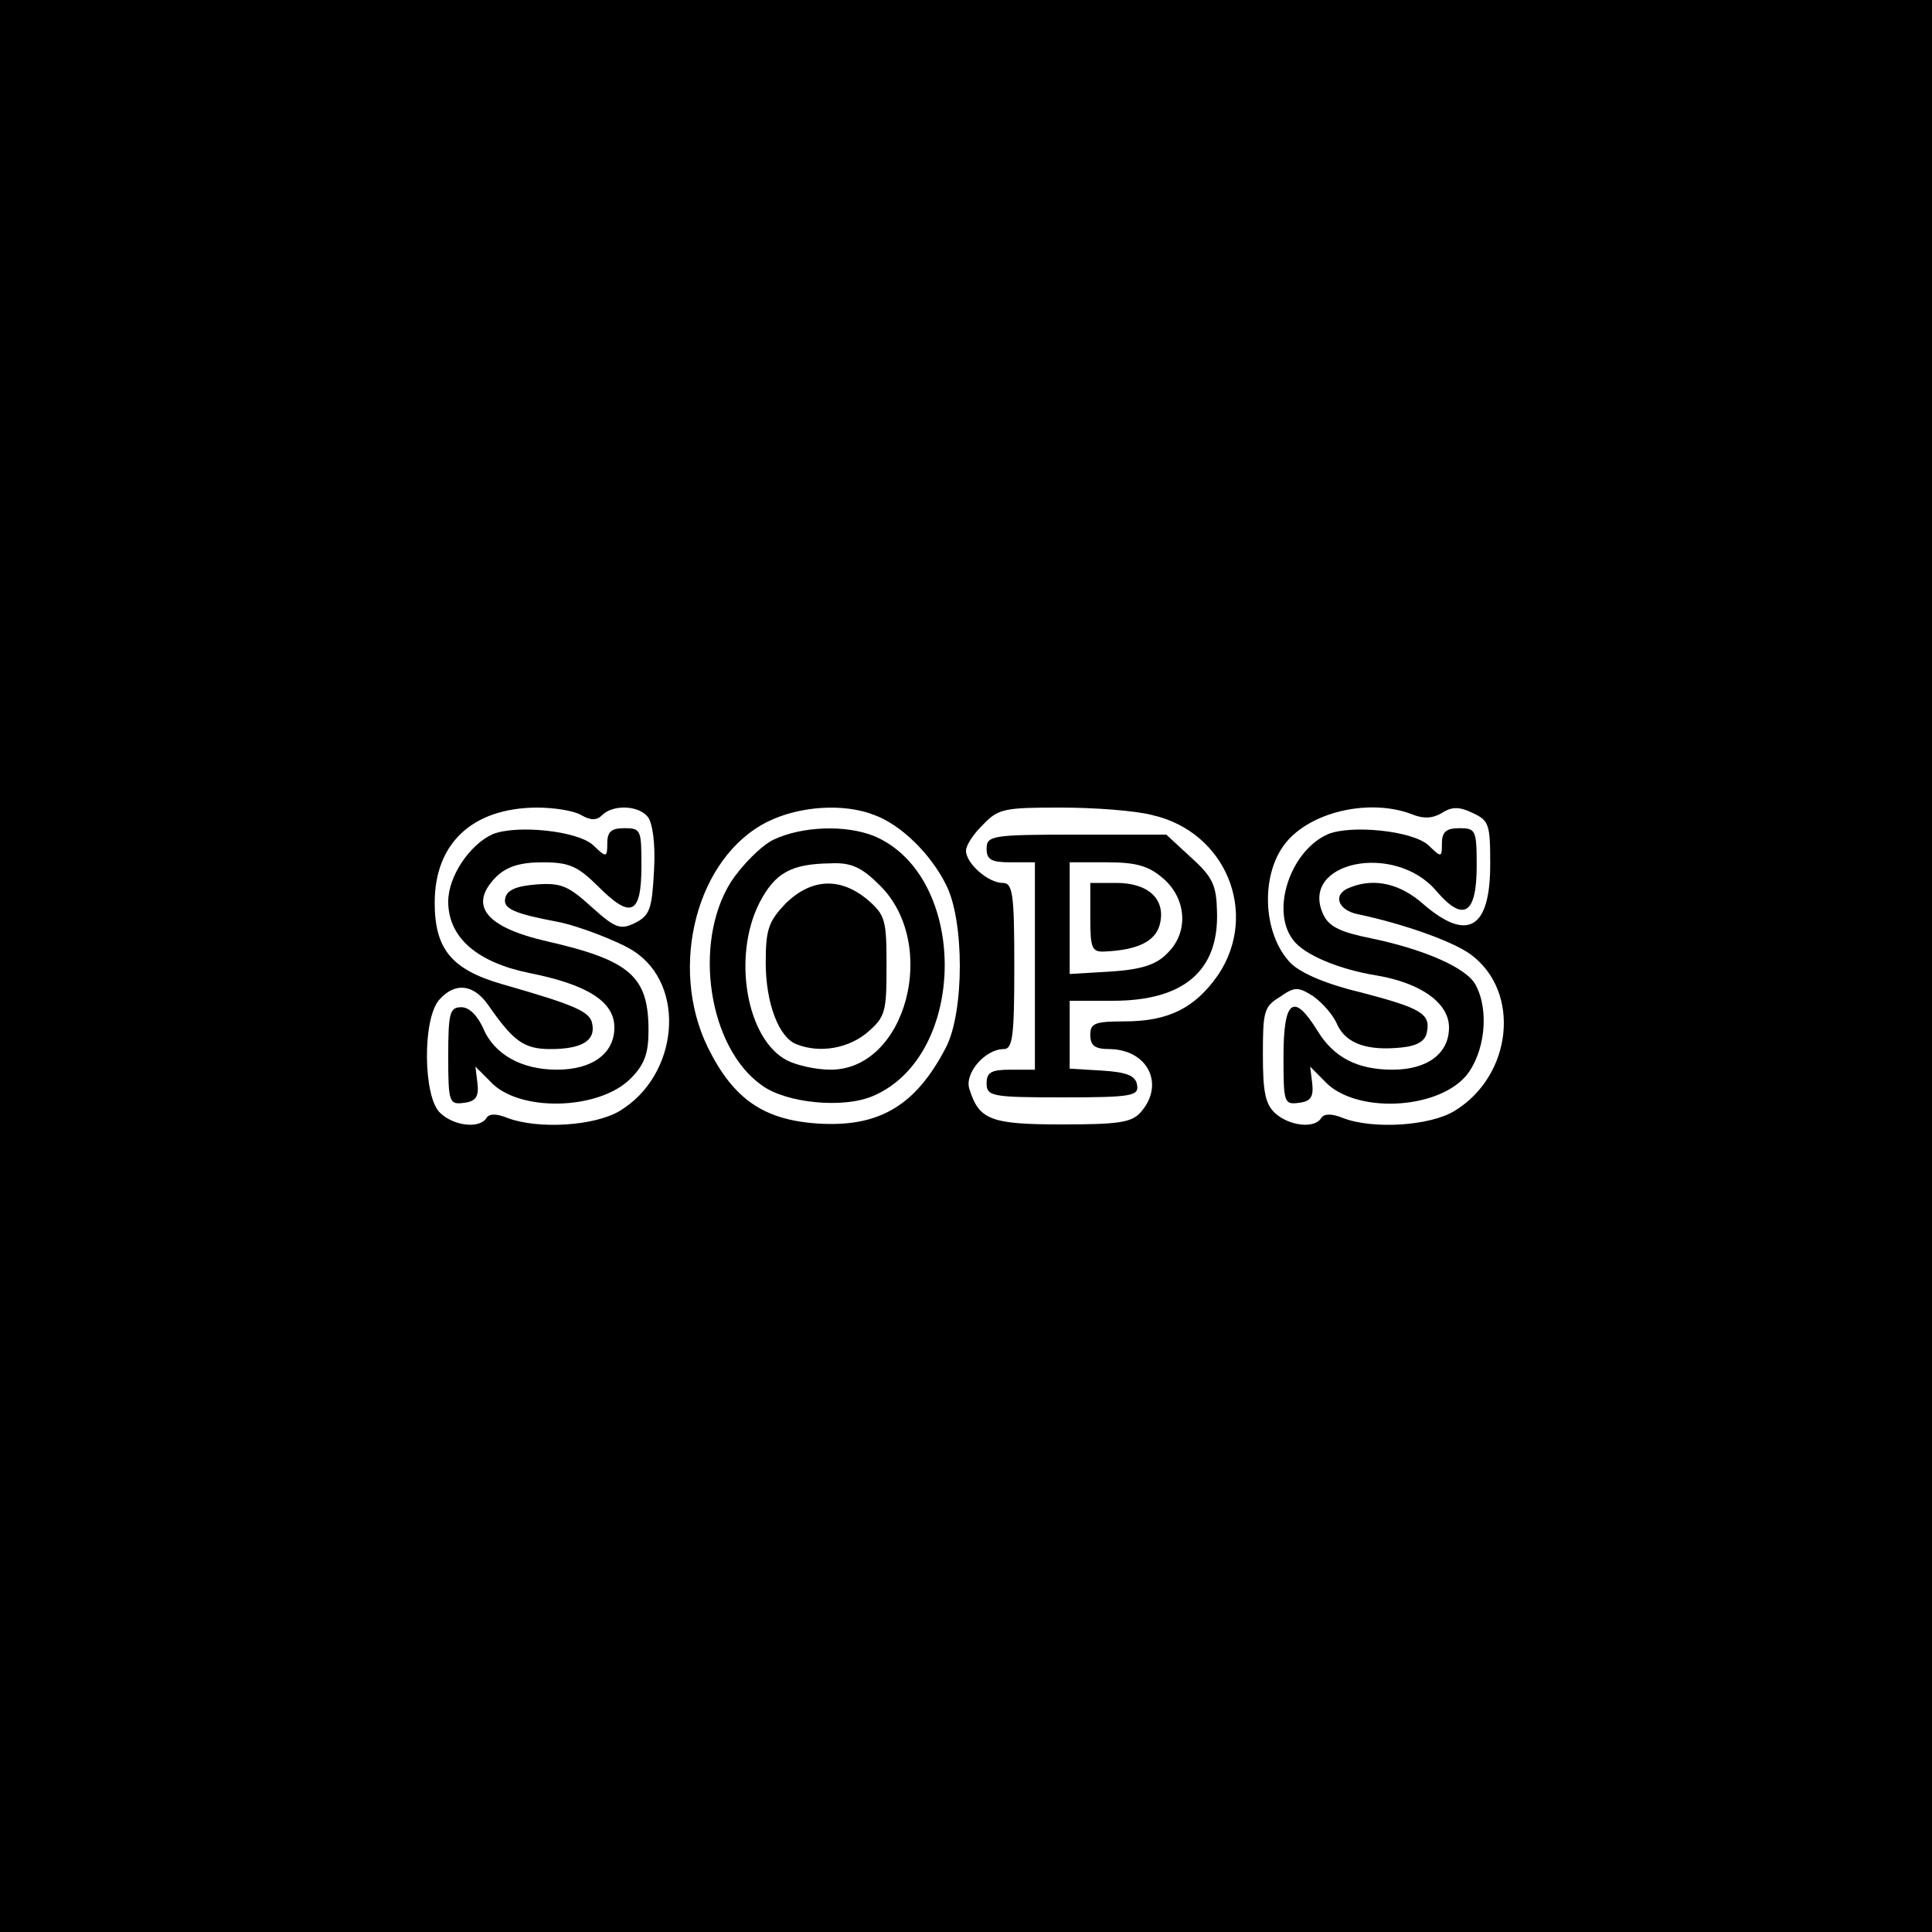
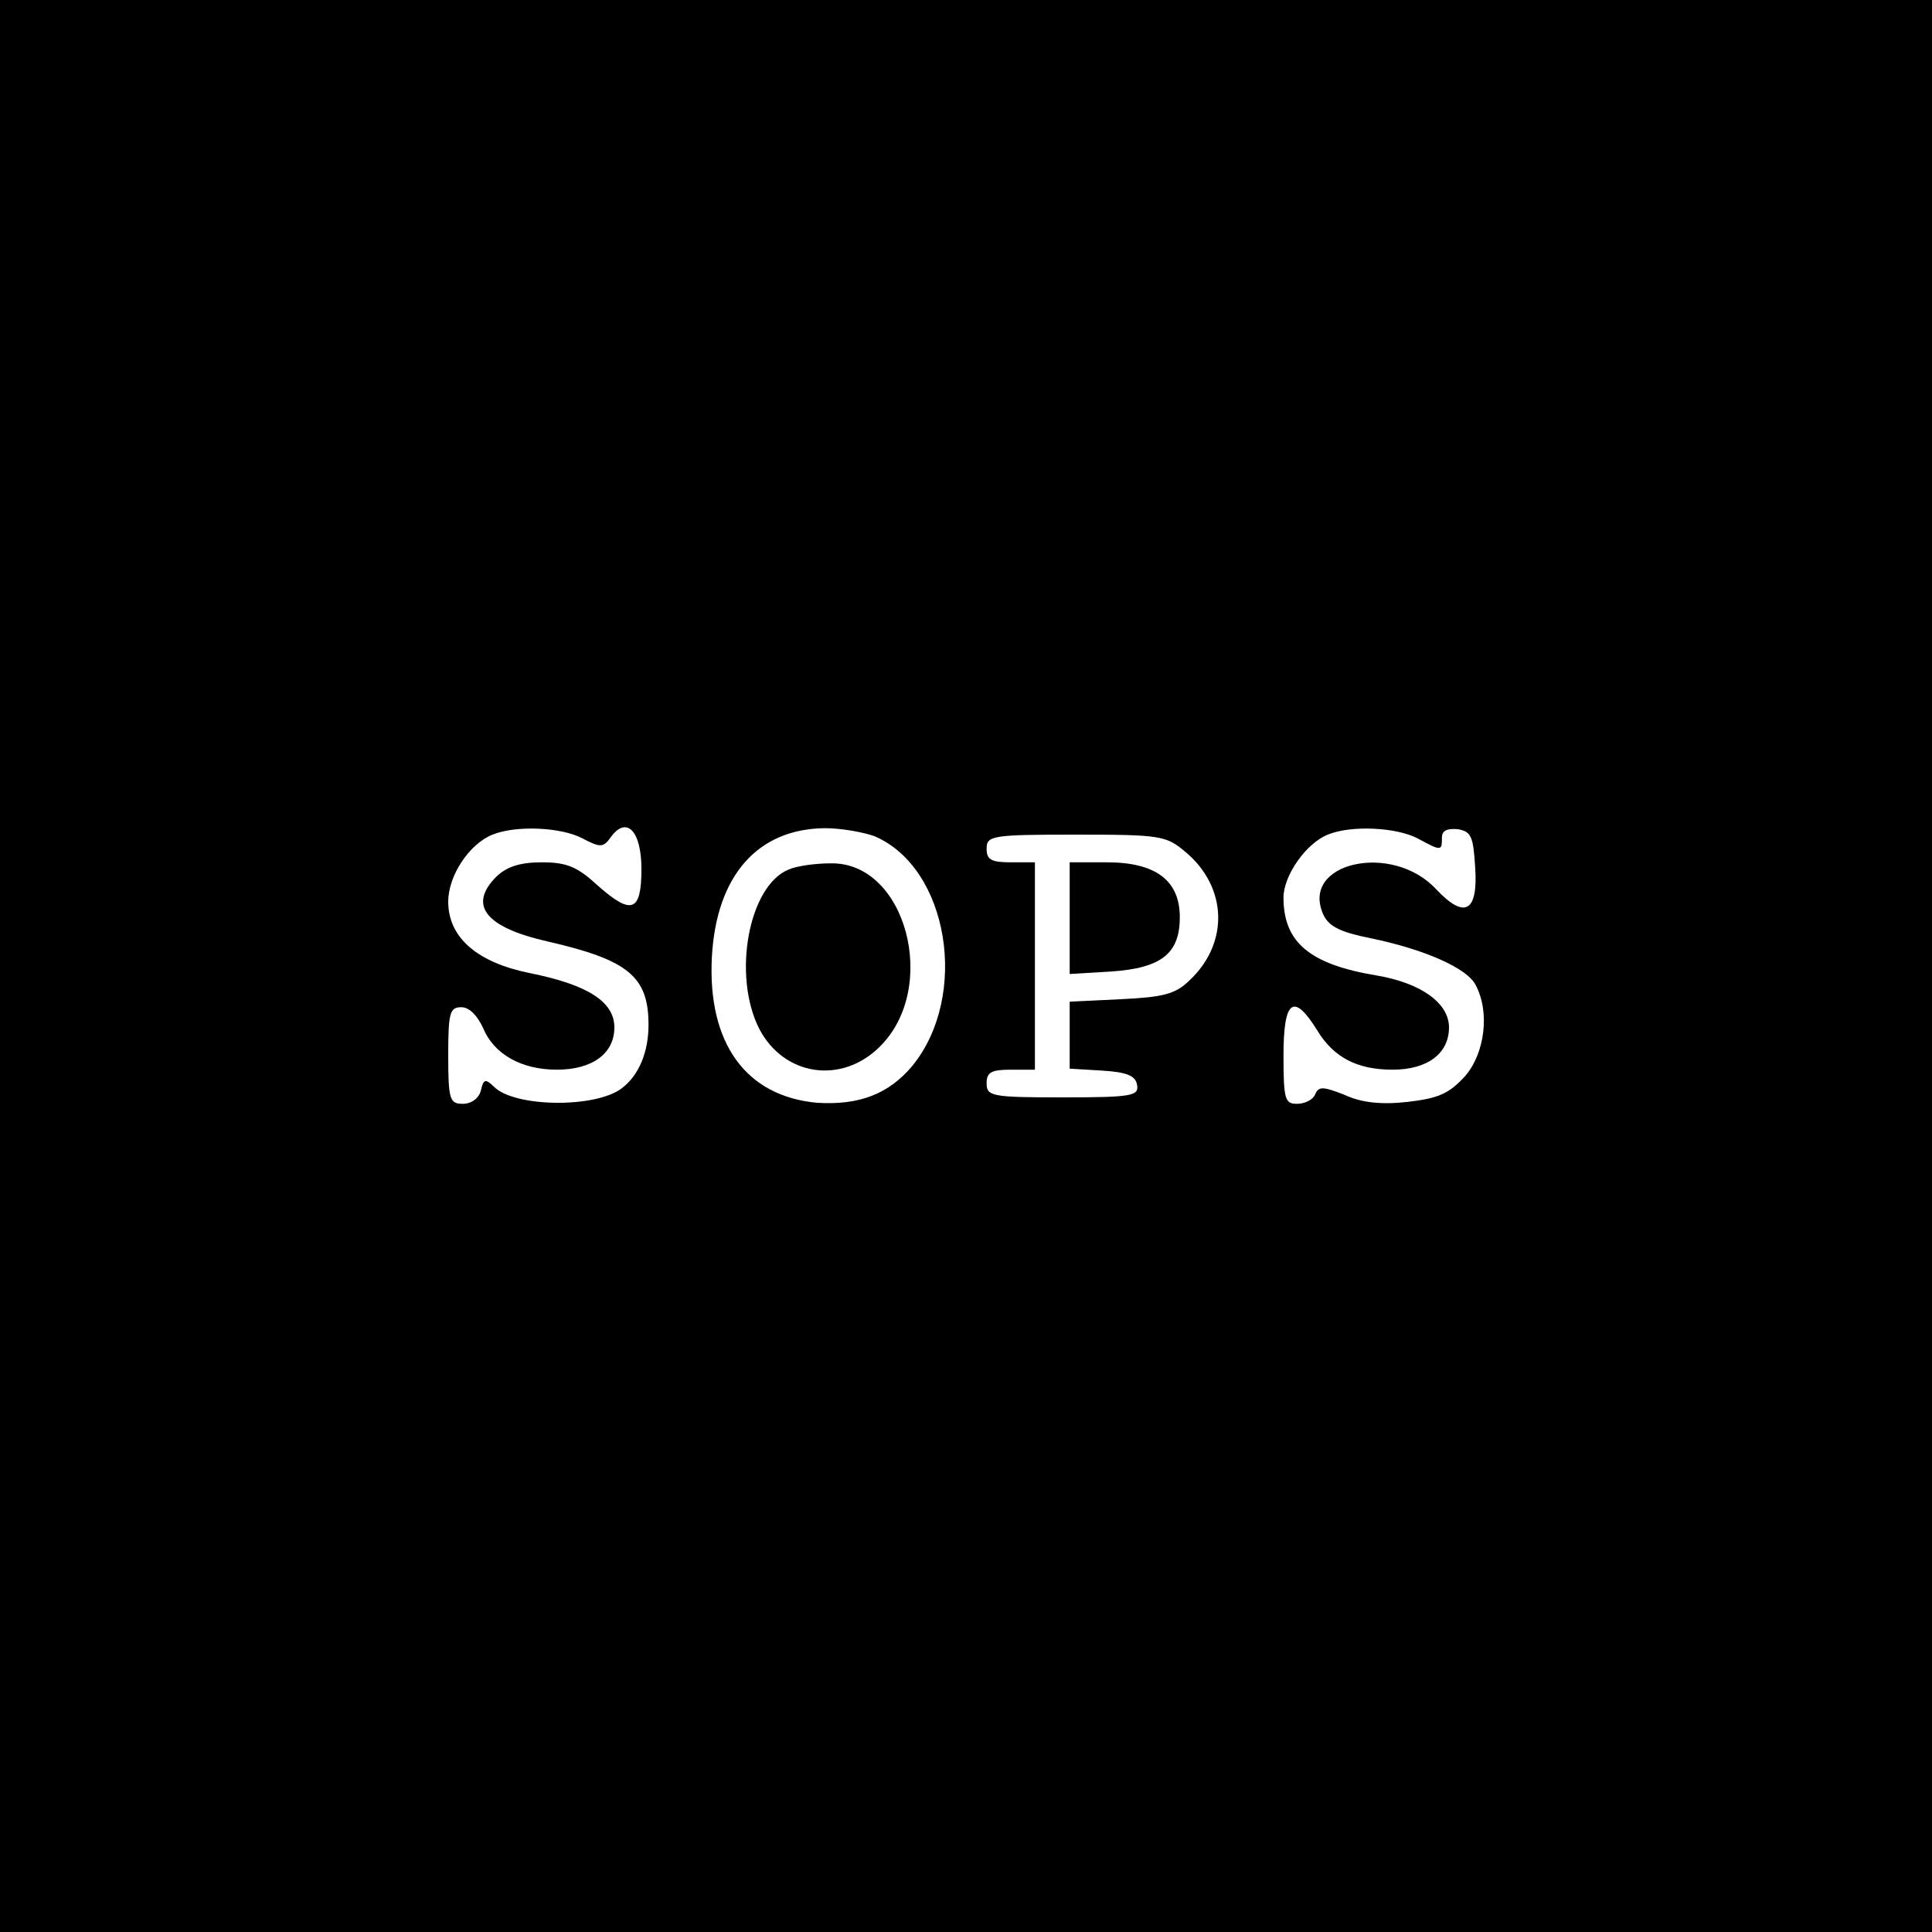
- <svg xmlns="http://www.w3.org/2000/svg" width="15px" height="15px" viewBox="0 0 15 15" version="1.1">
+ <svg xmlns="http://www.w3.org/2000/svg" width="15px" height="15px" viewBox="0 0 15 15" version="1.1" style="background-color:white">
  <g id="surface1">
-     <path style=" stroke:none;fill-rule:nonzero;fill:rgb(0%,0%,0%);fill-opacity:1;" d="M 0 7.5 L 0 15 L 15 15 L 15 0 L 0 0 Z M 4.512 6.328 C 4.586 6.371 4.633 6.371 4.676 6.328 C 4.758 6.246 4.957 6.25 5.031 6.344 C 5.066 6.391 5.09 6.551 5.078 6.754 C 5.062 7.055 5.047 7.105 4.934 7.164 C 4.816 7.223 4.777 7.207 4.59 7.039 C 4.414 6.879 4.355 6.852 4.164 6.867 C 4.008 6.879 3.934 6.91 3.922 6.977 C 3.906 7.055 3.996 7.094 4.324 7.156 C 4.48 7.184 4.805 7.309 4.918 7.383 C 5.332 7.648 5.27 8.348 4.812 8.625 C 4.617 8.742 4.18 8.77 3.941 8.68 C 3.855 8.645 3.797 8.645 3.777 8.68 C 3.723 8.766 3.523 8.742 3.418 8.641 C 3.285 8.523 3.277 7.902 3.414 7.758 C 3.535 7.625 3.676 7.641 3.789 7.801 C 3.984 8.082 4.066 8.145 4.273 8.145 C 4.52 8.145 4.625 8.078 4.598 7.949 C 4.582 7.855 4.473 7.805 3.898 7.641 C 3.504 7.527 3.375 7.367 3.375 7.008 C 3.375 6.547 3.668 6.273 4.168 6.27 C 4.297 6.27 4.453 6.293 4.512 6.328 Z M 6.789 6.328 C 6.992 6.402 7.223 6.625 7.344 6.867 C 7.488 7.145 7.488 7.855 7.344 8.133 C 7.109 8.586 6.824 8.754 6.348 8.723 C 5.93 8.695 5.695 8.535 5.496 8.133 C 5.188 7.504 5.41 6.652 5.961 6.379 C 6.207 6.258 6.551 6.234 6.789 6.328 Z M 8.945 6.328 C 9.52 6.457 9.777 7.094 9.457 7.57 C 9.277 7.828 9.07 7.93 8.73 7.93 C 8.5 7.93 8.465 7.945 8.465 8.035 C 8.465 8.117 8.5 8.145 8.613 8.145 C 8.914 8.148 9.047 8.422 8.855 8.637 C 8.785 8.715 8.684 8.73 8.246 8.73 C 7.691 8.73 7.602 8.695 7.527 8.457 C 7.484 8.336 7.648 8.145 7.793 8.145 C 7.863 8.145 7.875 8.043 7.875 7.5 C 7.875 6.938 7.863 6.855 7.785 6.855 C 7.672 6.855 7.5 6.703 7.5 6.605 C 7.5 6.562 7.559 6.473 7.633 6.402 C 7.75 6.277 7.805 6.27 8.234 6.27 C 8.492 6.27 8.812 6.293 8.945 6.328 Z M 10.957 6.32 C 11.051 6.359 11.121 6.355 11.195 6.312 C 11.27 6.262 11.332 6.262 11.434 6.312 C 11.562 6.371 11.57 6.402 11.57 6.711 C 11.57 7.211 11.395 7.316 11.051 7.02 C 10.875 6.863 10.672 6.812 10.48 6.891 C 10.344 6.941 10.383 7.066 10.543 7.098 C 10.895 7.172 11.281 7.309 11.418 7.41 C 11.812 7.699 11.742 8.352 11.293 8.625 C 11.102 8.742 10.66 8.77 10.426 8.68 C 10.34 8.645 10.281 8.645 10.258 8.68 C 10.207 8.766 10.008 8.742 9.898 8.641 C 9.824 8.57 9.805 8.477 9.805 8.191 C 9.805 7.859 9.812 7.816 9.934 7.742 C 10.051 7.66 10.078 7.66 10.195 7.734 C 10.266 7.785 10.352 7.879 10.383 7.957 C 10.453 8.102 10.613 8.16 10.879 8.133 C 11.004 8.121 11.066 8.082 11.078 8.016 C 11.109 7.871 11.035 7.828 10.574 7.707 C 10.309 7.645 10.105 7.559 10.023 7.48 C 9.797 7.25 9.781 6.766 10 6.523 C 10.207 6.293 10.645 6.203 10.957 6.32 Z M 10.957 6.32 " />
-     <path style=" stroke:none;fill-rule:nonzero;fill:rgb(0%,0%,0%);fill-opacity:1;" d="M 3.824 6.477 C 3.645 6.559 3.48 6.805 3.48 7 C 3.48 7.281 3.707 7.473 4.113 7.555 C 4.562 7.645 4.77 7.777 4.77 7.977 C 4.77 8.18 4.598 8.305 4.324 8.305 C 4.051 8.305 3.836 8.188 3.75 7.98 C 3.707 7.887 3.645 7.82 3.582 7.82 C 3.492 7.82 3.48 7.863 3.48 8.203 C 3.48 8.562 3.488 8.578 3.605 8.562 C 3.695 8.551 3.719 8.512 3.707 8.41 L 3.691 8.281 L 3.805 8.395 C 4.023 8.637 4.648 8.621 4.895 8.375 C 5.004 8.266 5.035 8.18 5.035 8 C 5.035 7.582 4.895 7.457 4.25 7.309 C 3.766 7.199 3.633 7.027 3.855 6.805 C 3.934 6.73 4.035 6.695 4.211 6.695 C 4.418 6.695 4.484 6.723 4.645 6.883 C 4.902 7.141 4.98 7.098 4.98 6.723 C 4.98 6.445 4.977 6.43 4.848 6.43 C 4.746 6.43 4.715 6.457 4.715 6.547 C 4.715 6.66 4.707 6.66 4.605 6.562 C 4.484 6.449 4.008 6.402 3.824 6.477 Z M 3.824 6.477 " />
-     <path style=" stroke:none;fill-rule:nonzero;fill:rgb(0%,0%,0%);fill-opacity:1;" d="M 6.004 6.52 C 5.91 6.566 5.758 6.719 5.672 6.852 C 5.379 7.324 5.5 8.133 5.914 8.426 C 6.105 8.566 6.551 8.609 6.781 8.508 C 7.516 8.191 7.52 6.805 6.789 6.492 C 6.566 6.402 6.227 6.414 6.004 6.52 Z M 6.832 6.875 C 7.293 7.332 7.035 8.305 6.449 8.305 C 6.332 8.305 6.184 8.27 6.113 8.234 C 5.797 8.074 5.684 7.43 5.895 7.012 C 6.016 6.777 6.141 6.707 6.449 6.703 C 6.609 6.695 6.691 6.734 6.832 6.875 Z M 6.832 6.875 " />
-     <path style=" stroke:none;fill-rule:nonzero;fill:rgb(0%,0%,0%);fill-opacity:1;" d="M 6.102 7.012 C 5.969 7.152 5.945 7.211 5.945 7.473 C 5.945 7.789 6.047 8.059 6.188 8.109 C 6.371 8.18 6.59 8.137 6.734 8.016 C 6.875 7.895 6.883 7.855 6.883 7.5 C 6.883 7.145 6.875 7.105 6.734 6.984 C 6.523 6.809 6.301 6.82 6.102 7.012 Z M 6.102 7.012 " />
-     <path style=" stroke:none;fill-rule:nonzero;fill:rgb(0%,0%,0%);fill-opacity:1;" d="M 7.66 6.59 C 7.66 6.676 7.699 6.695 7.848 6.695 L 8.035 6.695 L 8.035 8.305 L 7.848 8.305 C 7.699 8.305 7.66 8.324 7.66 8.41 C 7.66 8.512 7.699 8.52 8.254 8.52 C 8.793 8.52 8.844 8.508 8.828 8.422 C 8.816 8.352 8.75 8.324 8.555 8.312 L 8.305 8.297 L 8.305 7.77 L 8.641 7.77 C 9.188 7.77 9.461 7.539 9.449 7.086 C 9.445 6.875 9.418 6.812 9.25 6.66 L 9.055 6.48 L 8.355 6.48 C 7.699 6.48 7.66 6.488 7.66 6.59 Z M 9.031 6.82 C 9.215 6.98 9.23 7.242 9.062 7.402 C 8.98 7.488 8.867 7.527 8.625 7.543 L 8.305 7.562 L 8.305 6.695 L 8.594 6.695 C 8.824 6.695 8.918 6.723 9.031 6.82 Z M 9.031 6.82 " />
-     <path style=" stroke:none;fill-rule:nonzero;fill:rgb(0%,0%,0%);fill-opacity:1;" d="M 8.465 7.125 C 8.465 7.367 8.477 7.395 8.586 7.387 C 8.832 7.375 8.969 7.309 9.004 7.18 C 9.055 6.984 8.918 6.855 8.668 6.855 L 8.465 6.855 Z M 8.465 7.125 " />
-     <path style=" stroke:none;fill-rule:nonzero;fill:rgb(0%,0%,0%);fill-opacity:1;" d="M 10.309 6.477 C 10.02 6.605 9.863 7.066 10.039 7.297 C 10.125 7.414 10.398 7.527 10.691 7.574 C 11.035 7.633 11.25 7.789 11.25 7.977 C 11.25 8.18 11.082 8.305 10.812 8.305 C 10.539 8.305 10.355 8.211 10.227 8 C 10.043 7.703 9.965 7.762 9.965 8.203 C 9.965 8.562 9.969 8.578 10.086 8.562 C 10.18 8.551 10.199 8.512 10.188 8.41 L 10.172 8.281 L 10.285 8.395 C 10.516 8.645 11.152 8.621 11.383 8.352 C 11.527 8.176 11.566 7.848 11.457 7.648 C 11.391 7.516 11.059 7.371 10.645 7.285 C 10.41 7.238 10.316 7.195 10.273 7.098 C 10.086 6.691 10.828 6.535 11.152 6.918 C 11.363 7.164 11.465 7.098 11.465 6.723 C 11.465 6.445 11.457 6.43 11.332 6.43 C 11.23 6.43 11.195 6.457 11.195 6.547 C 11.195 6.66 11.191 6.66 11.09 6.562 C 10.965 6.449 10.488 6.402 10.309 6.477 Z M 10.309 6.477 " />
+     <path style=" stroke:none;fill-rule:nonzero;fill:rgb(0%,0%,0%);fill-opacity:1;" d="M 0 7.5 L 0 15 L 15 15 L 15 0 L 0 0 Z M 4.52 6.508 C 4.66 6.582 4.684 6.582 4.742 6.5 C 4.863 6.332 4.98 6.449 4.98 6.746 C 4.98 7.078 4.906 7.109 4.645 6.879 C 4.484 6.73 4.402 6.695 4.207 6.695 C 4.035 6.695 3.934 6.73 3.855 6.805 C 3.633 7.027 3.766 7.199 4.25 7.309 C 4.879 7.453 5.035 7.582 5.035 7.957 C 5.035 8.168 4.961 8.348 4.828 8.449 C 4.625 8.605 3.996 8.598 3.836 8.438 C 3.77 8.375 3.754 8.375 3.734 8.465 C 3.719 8.527 3.66 8.57 3.594 8.57 C 3.492 8.57 3.48 8.539 3.48 8.195 C 3.48 7.863 3.492 7.82 3.582 7.82 C 3.645 7.82 3.707 7.887 3.75 7.98 C 3.836 8.188 4.051 8.305 4.324 8.305 C 4.598 8.305 4.77 8.18 4.77 7.977 C 4.77 7.777 4.562 7.645 4.113 7.555 C 3.707 7.473 3.48 7.281 3.48 7 C 3.48 6.797 3.645 6.551 3.824 6.48 C 4.008 6.406 4.355 6.422 4.52 6.508 Z M 6.789 6.492 C 7.367 6.738 7.527 7.734 7.082 8.277 C 6.898 8.496 6.668 8.582 6.344 8.562 C 5.793 8.512 5.492 8.102 5.527 7.43 C 5.562 6.797 5.883 6.434 6.406 6.43 C 6.531 6.43 6.703 6.461 6.789 6.492 Z M 11.004 6.508 C 11.191 6.609 11.195 6.609 11.195 6.504 C 11.195 6.449 11.234 6.43 11.32 6.438 C 11.422 6.457 11.438 6.492 11.453 6.73 C 11.477 7.078 11.375 7.141 11.152 6.906 C 10.812 6.535 10.094 6.695 10.273 7.098 C 10.316 7.195 10.41 7.238 10.645 7.285 C 11.059 7.371 11.391 7.516 11.457 7.648 C 11.57 7.859 11.527 8.18 11.375 8.355 C 11.25 8.492 11.168 8.527 10.93 8.555 C 10.727 8.578 10.57 8.562 10.438 8.5 C 10.27 8.434 10.238 8.434 10.211 8.496 C 10.195 8.539 10.129 8.57 10.07 8.57 C 9.977 8.57 9.965 8.539 9.965 8.195 C 9.965 7.762 10.043 7.703 10.227 8 C 10.355 8.211 10.539 8.305 10.812 8.305 C 11.082 8.305 11.25 8.18 11.25 7.977 C 11.25 7.789 11.035 7.633 10.691 7.574 C 10.168 7.488 9.965 7.316 9.965 6.969 C 9.965 6.797 10.141 6.547 10.309 6.48 C 10.488 6.406 10.836 6.422 11.004 6.508 Z M 9.207 6.617 C 9.531 6.891 9.543 7.324 9.234 7.613 C 9.125 7.719 9.031 7.742 8.699 7.758 L 8.305 7.777 L 8.305 8.297 L 8.555 8.312 C 8.75 8.324 8.816 8.352 8.828 8.422 C 8.844 8.508 8.793 8.52 8.254 8.52 C 7.699 8.52 7.66 8.512 7.66 8.41 C 7.66 8.324 7.699 8.305 7.848 8.305 L 8.035 8.305 L 8.035 6.695 L 7.848 6.695 C 7.699 6.695 7.66 6.676 7.66 6.59 C 7.66 6.488 7.699 6.48 8.352 6.48 C 9.016 6.48 9.055 6.488 9.207 6.617 Z M 9.207 6.617 " />
+     <path style=" stroke:none;fill-rule:nonzero;fill:rgb(0%,0%,0%);fill-opacity:1;" d="M 6.125 6.75 C 5.812 6.875 5.684 7.574 5.895 7.988 C 6.086 8.355 6.535 8.422 6.832 8.125 C 7.293 7.668 7.035 6.691 6.449 6.703 C 6.332 6.703 6.188 6.723 6.125 6.75 Z M 6.125 6.75 " />
+     <path style=" stroke:none;fill-rule:nonzero;fill:rgb(0%,0%,0%);fill-opacity:1;" d="M 8.305 7.129 L 8.305 7.562 L 8.625 7.543 C 9.02 7.516 9.16 7.402 9.16 7.121 C 9.16 6.836 8.973 6.695 8.594 6.695 L 8.305 6.695 Z M 8.305 7.129 " />
  </g>
</svg>
